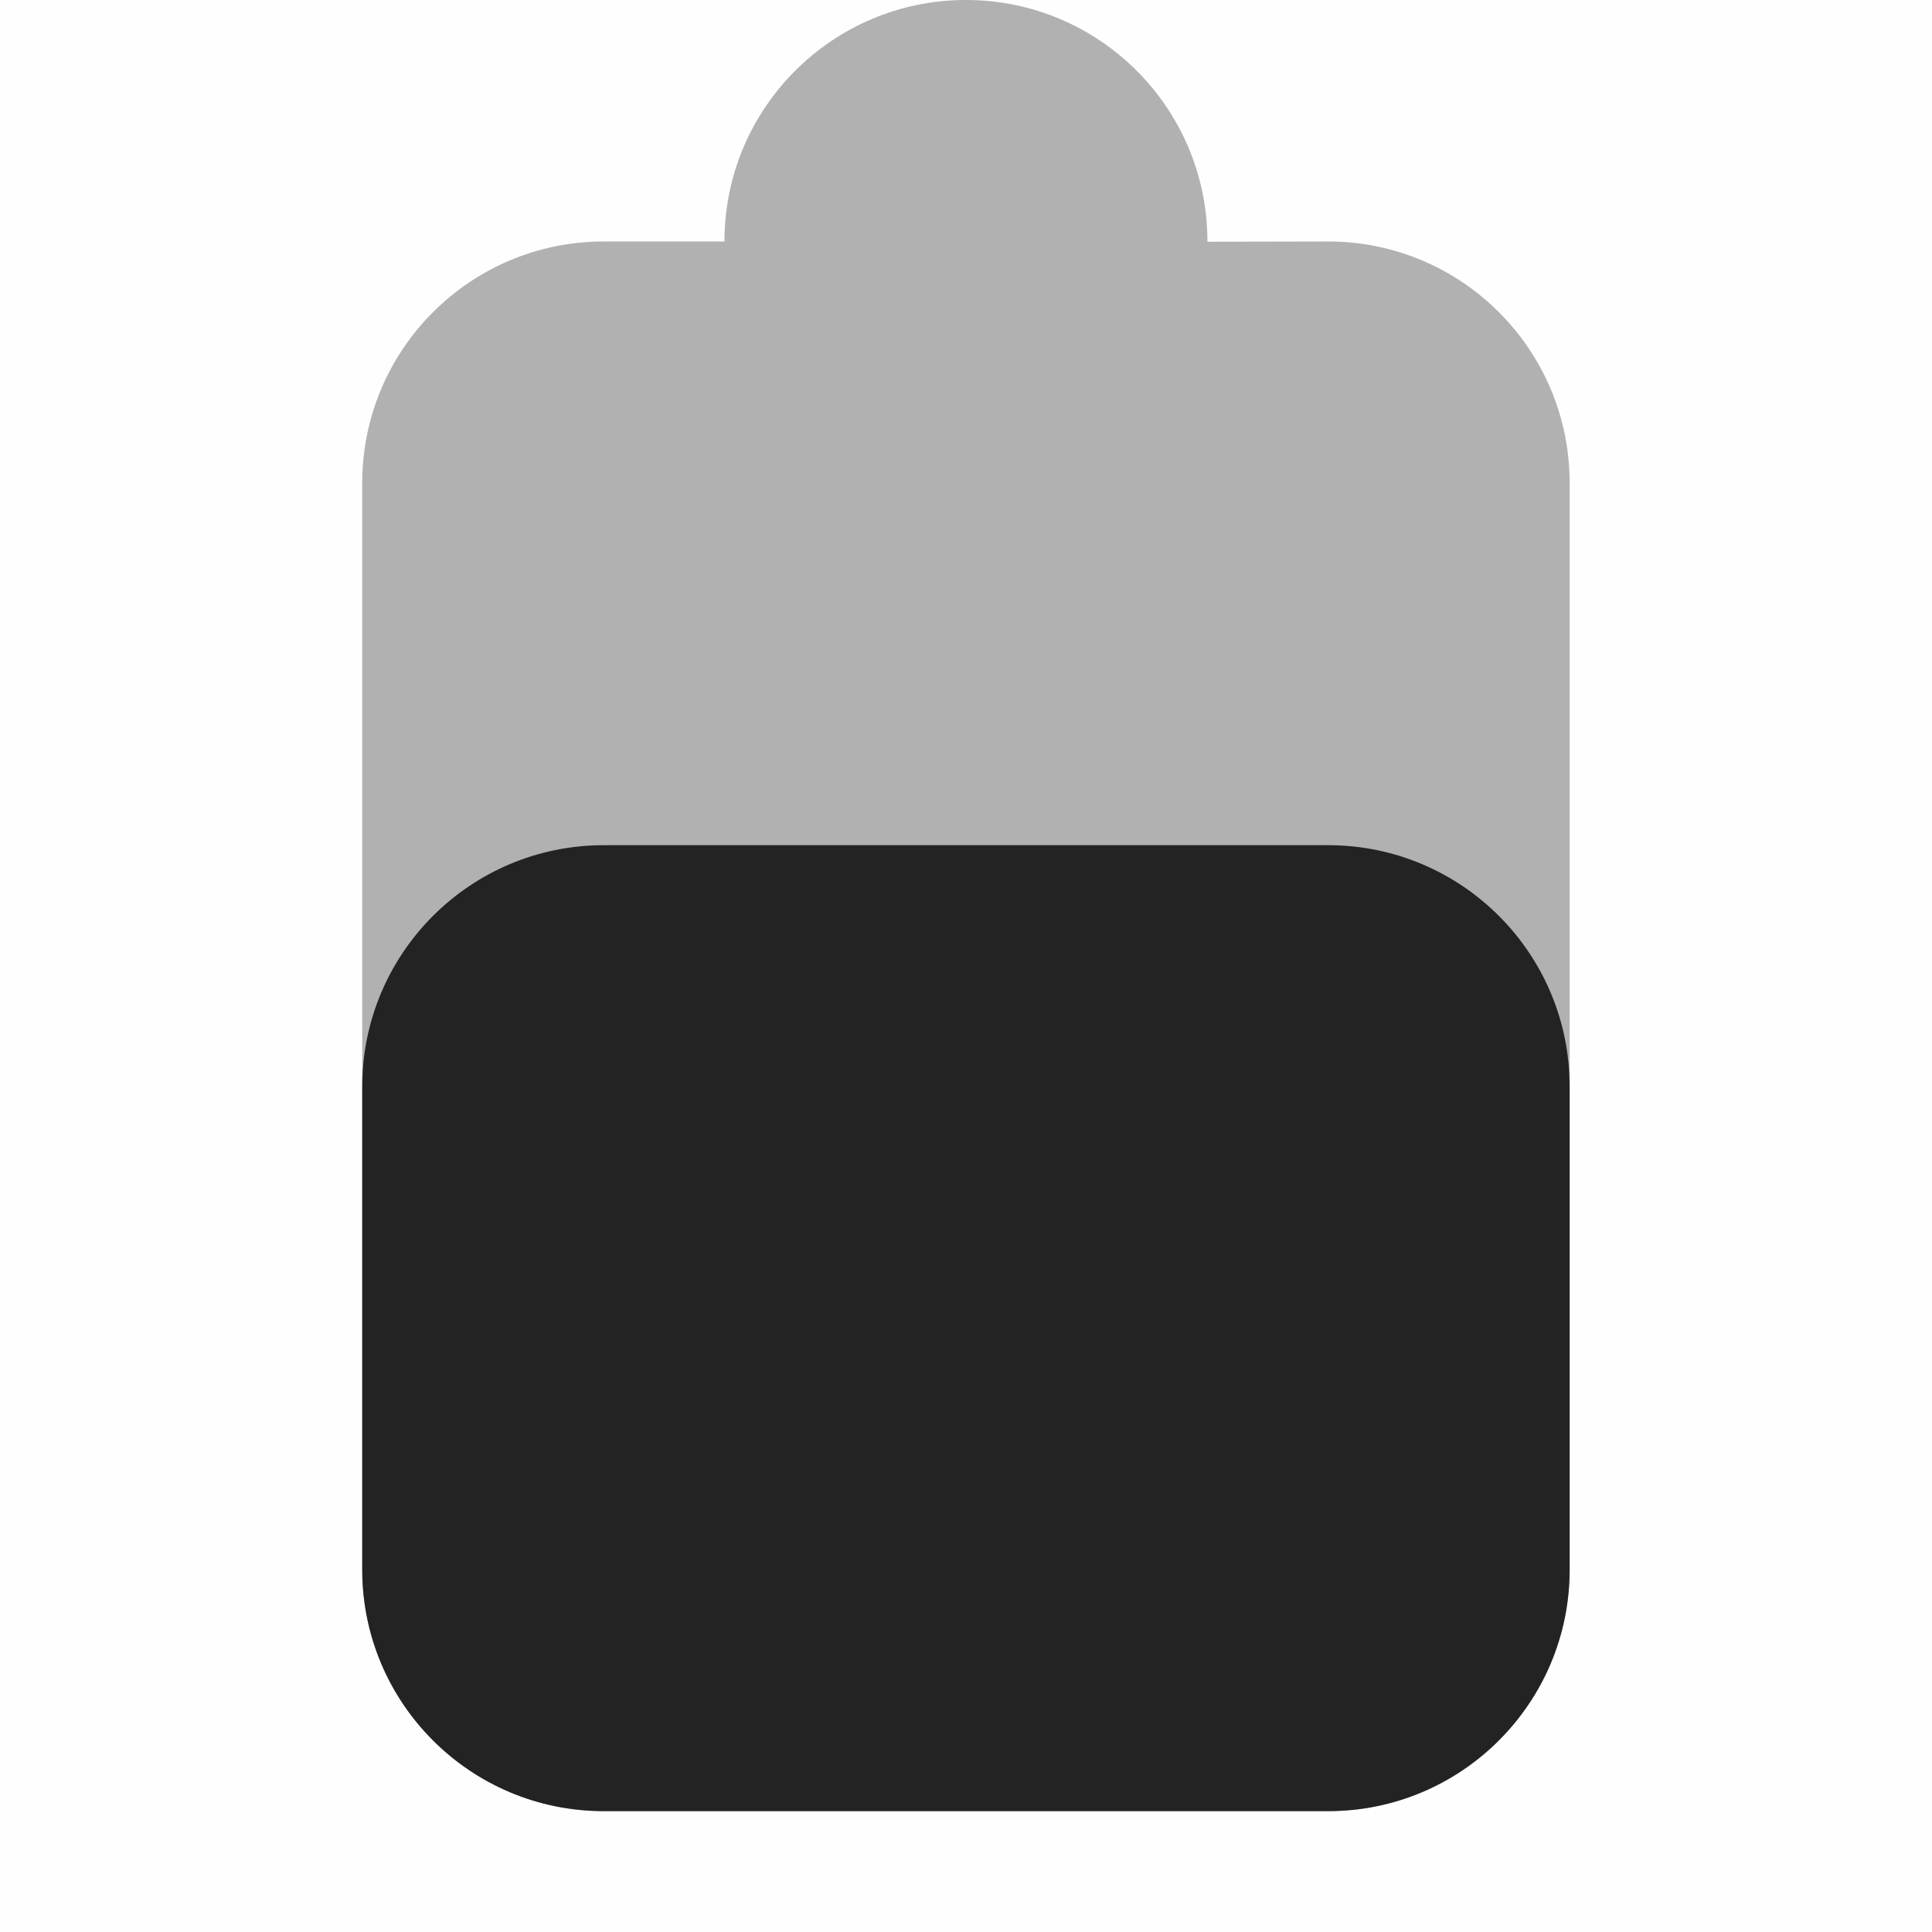
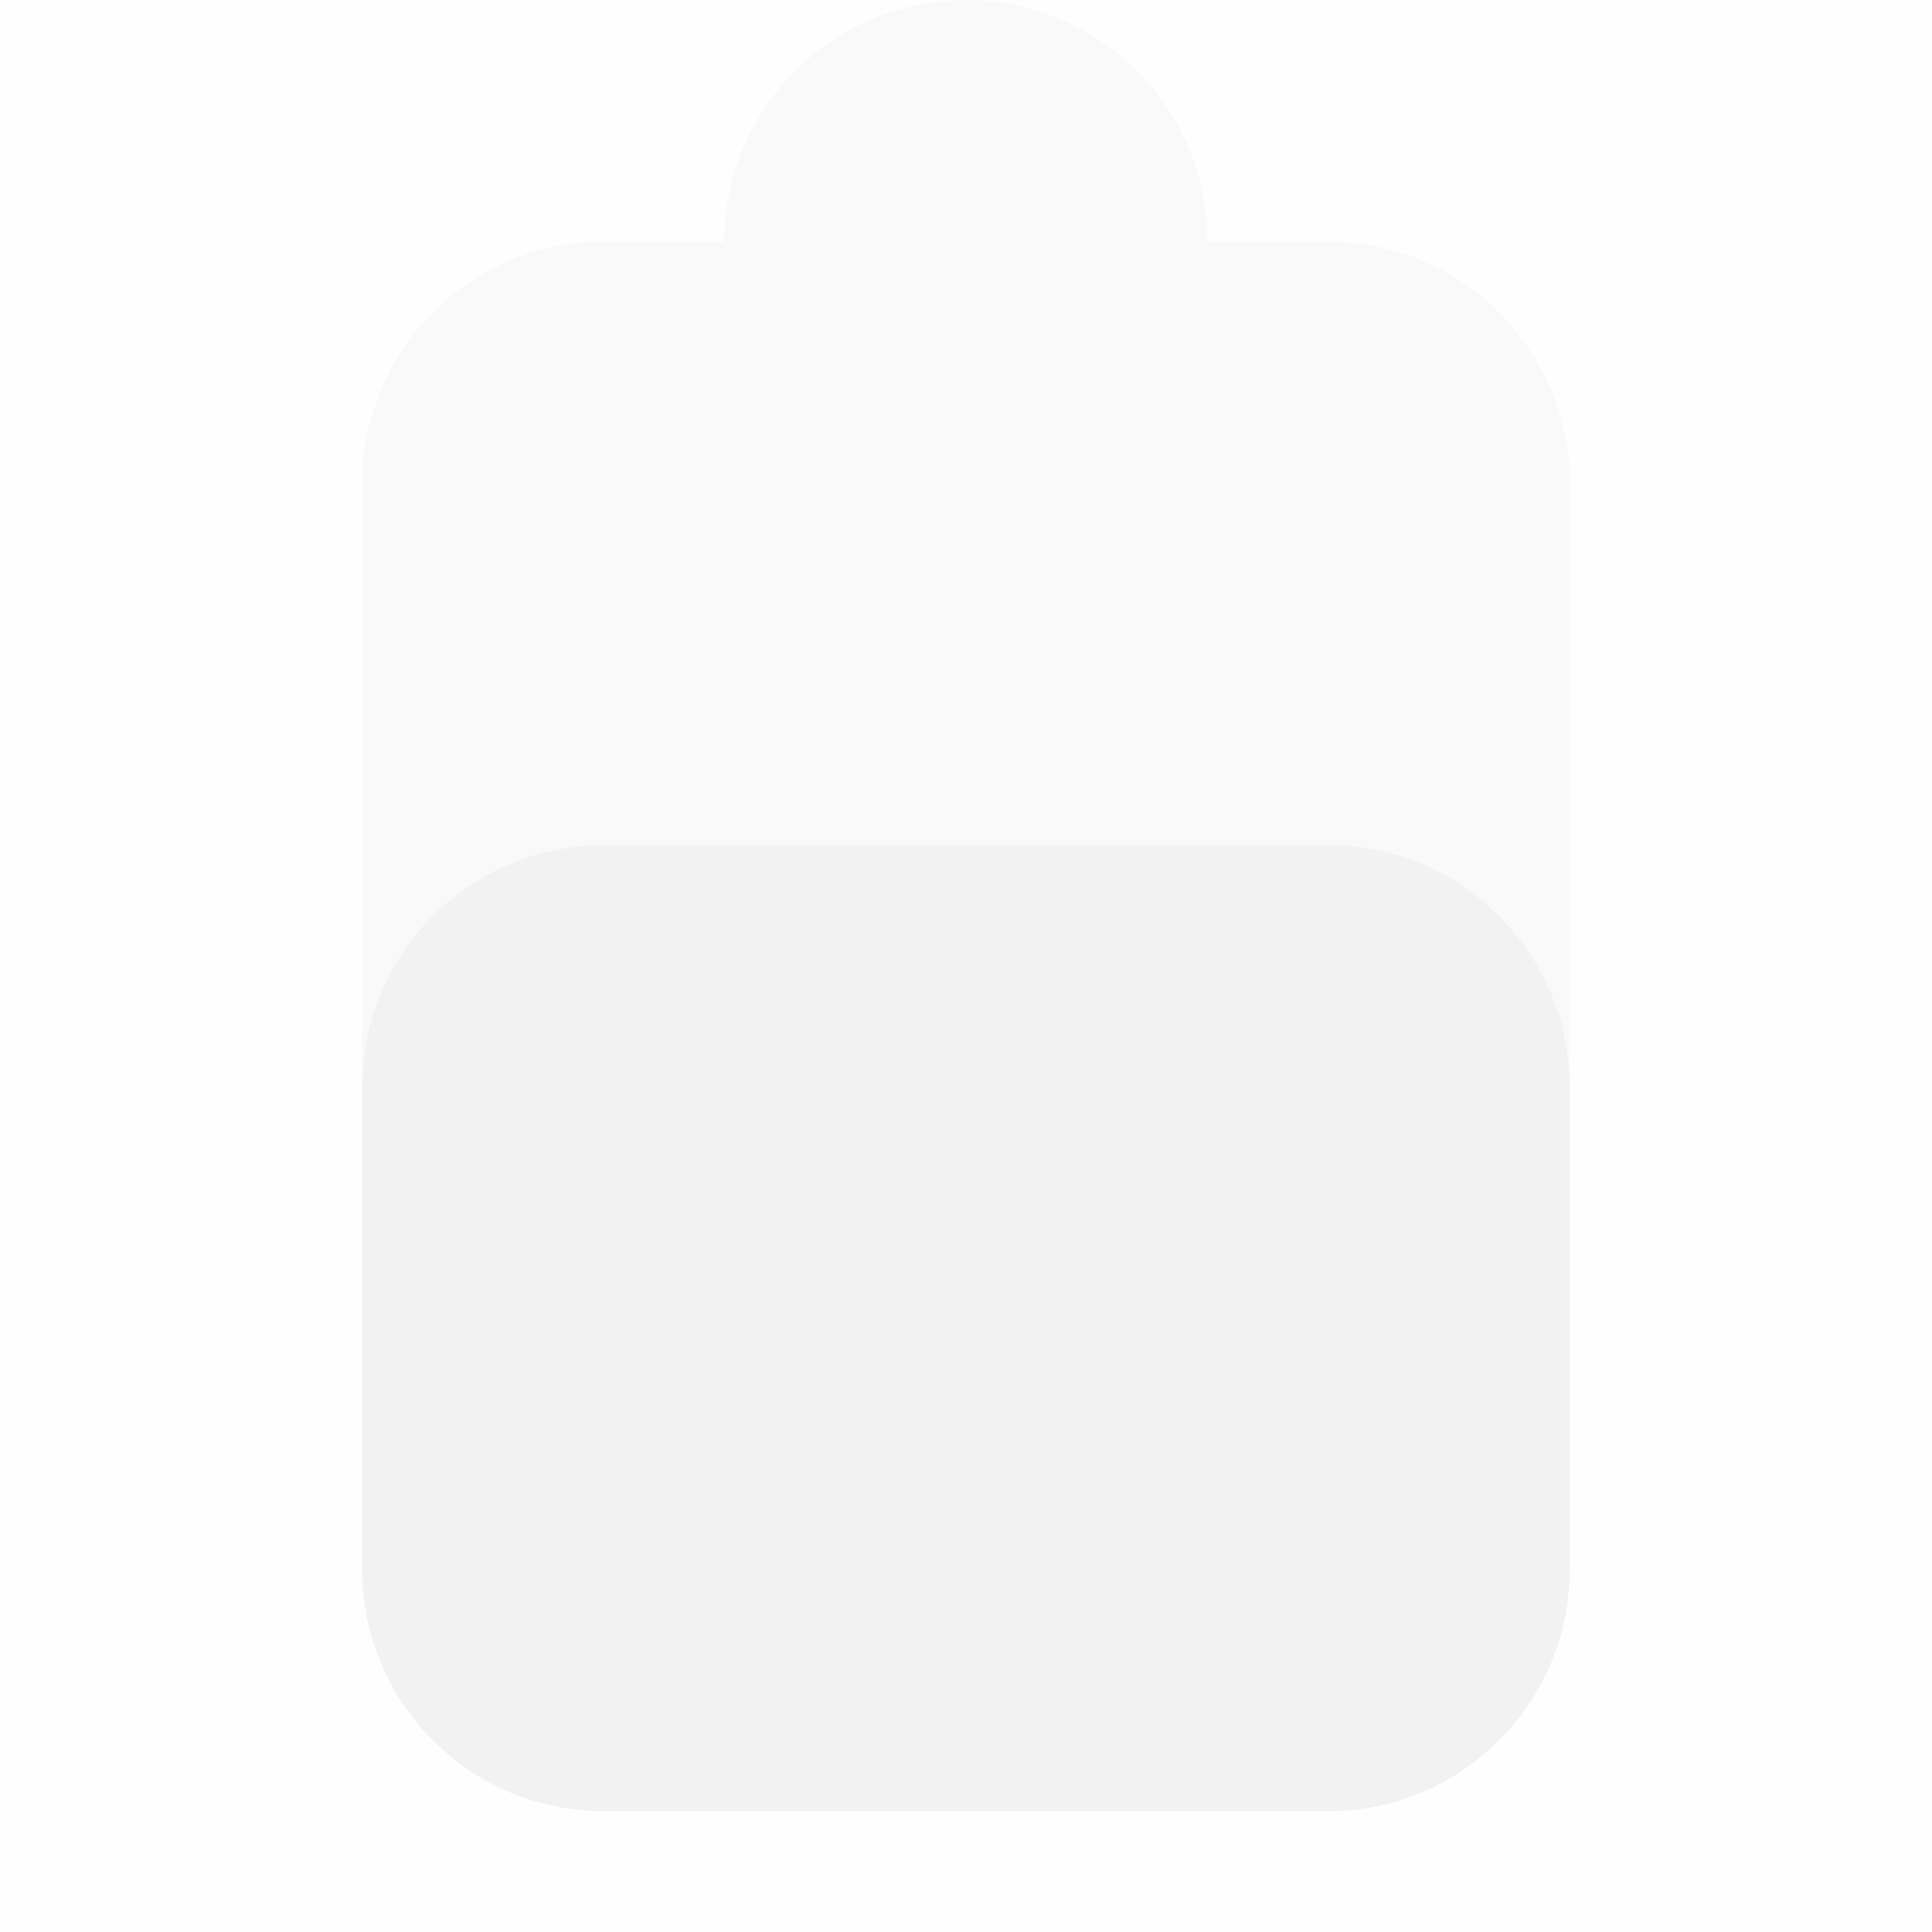
<svg xmlns="http://www.w3.org/2000/svg" viewBox="0 0 16 16.001">
  <g transform="translate(-265 391)">
    <path color="#ddd" d="M281-391v16h-16v-16z" fill="gray" fill-opacity=".01" />
-     <path d="M273-391a2 2 0 0 0-2 2h-1a2 2 0 0 0-2 2v9a2 2 0 0 0 2 2h6a2 2 0 0 0 2-2v-9a2 2 0 0 0-2-2l-1 .002V-389a2 2 0 0 0-2-2z" fill="#232323" opacity=".35" />
-     <rect fill="#232323" height="8" ry="2" width="10" x="268" y="-384" />
+     <path d="M273-391a2 2 0 0 0-2 2h-1a2 2 0 0 0-2 2v9a2 2 0 0 0 2 2h6a2 2 0 0 0 2-2v-9a2 2 0 0 0-2-2l-1 .002V-389a2 2 0 0 0-2-2z" fill="#f2f2f2" opacity=".35" />
+     <rect fill="#f2f2f2" height="8" ry="2" width="10" x="268" y="-384" />
  </g>
</svg>
